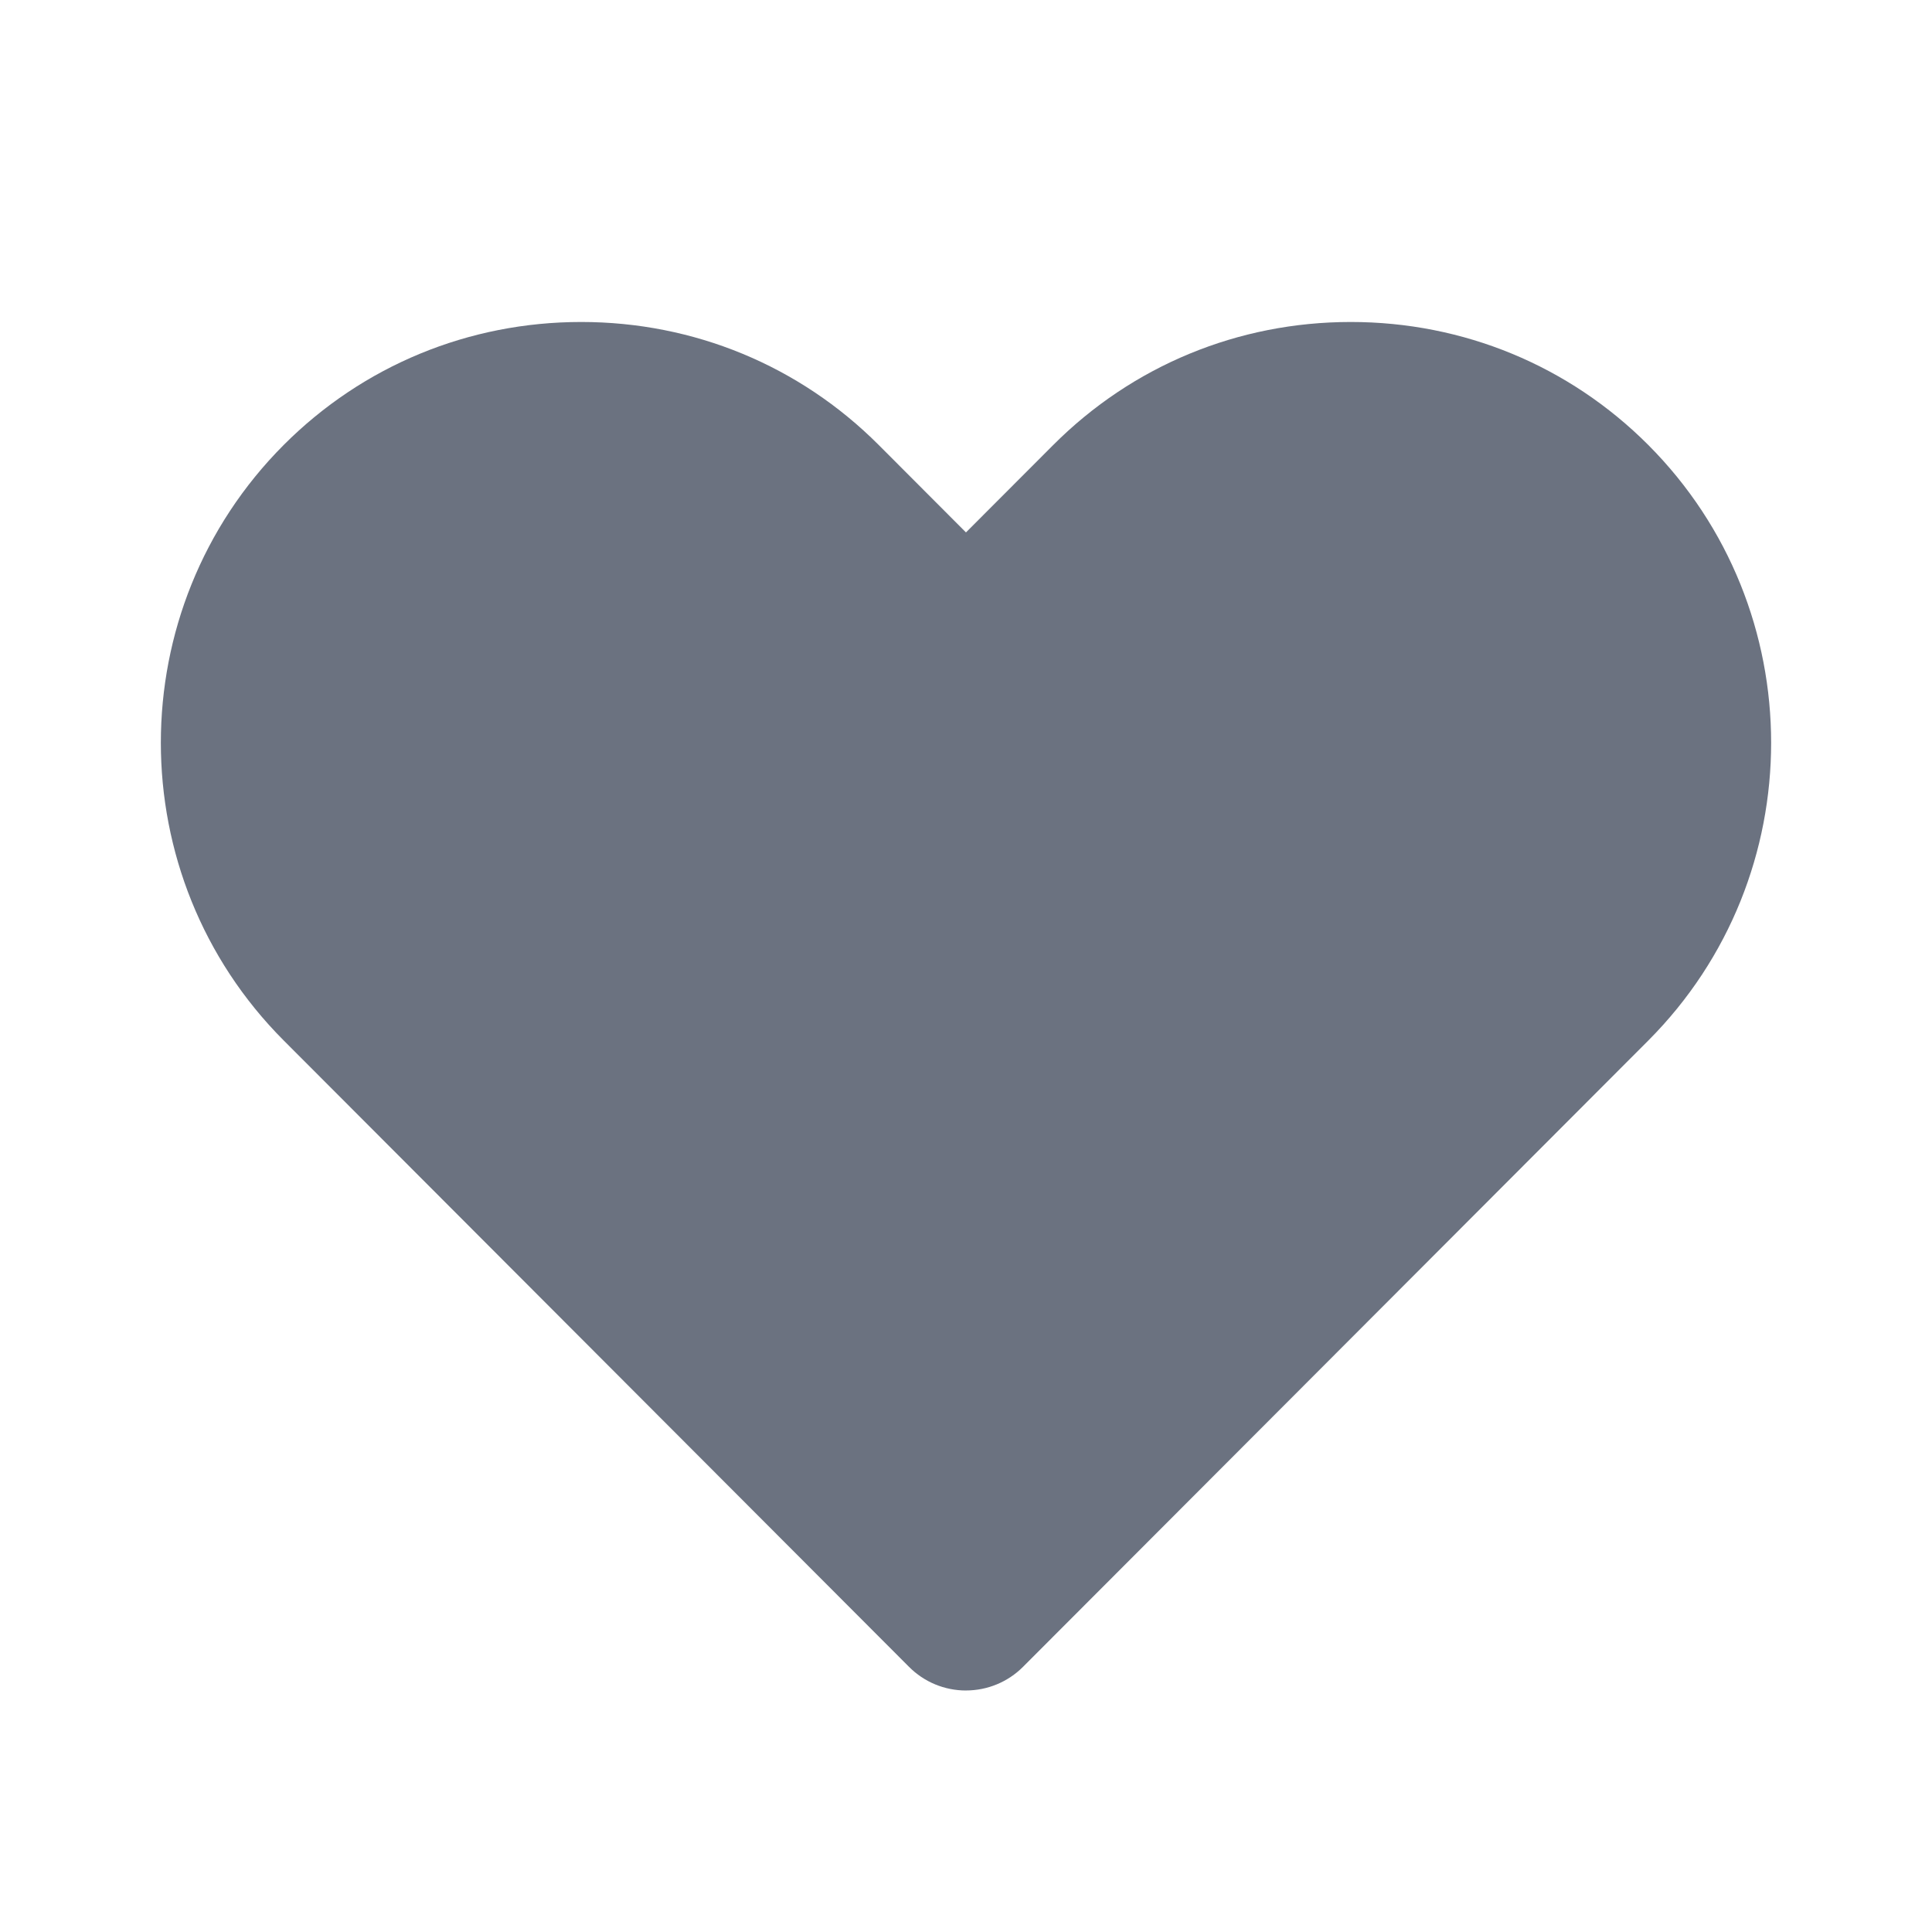
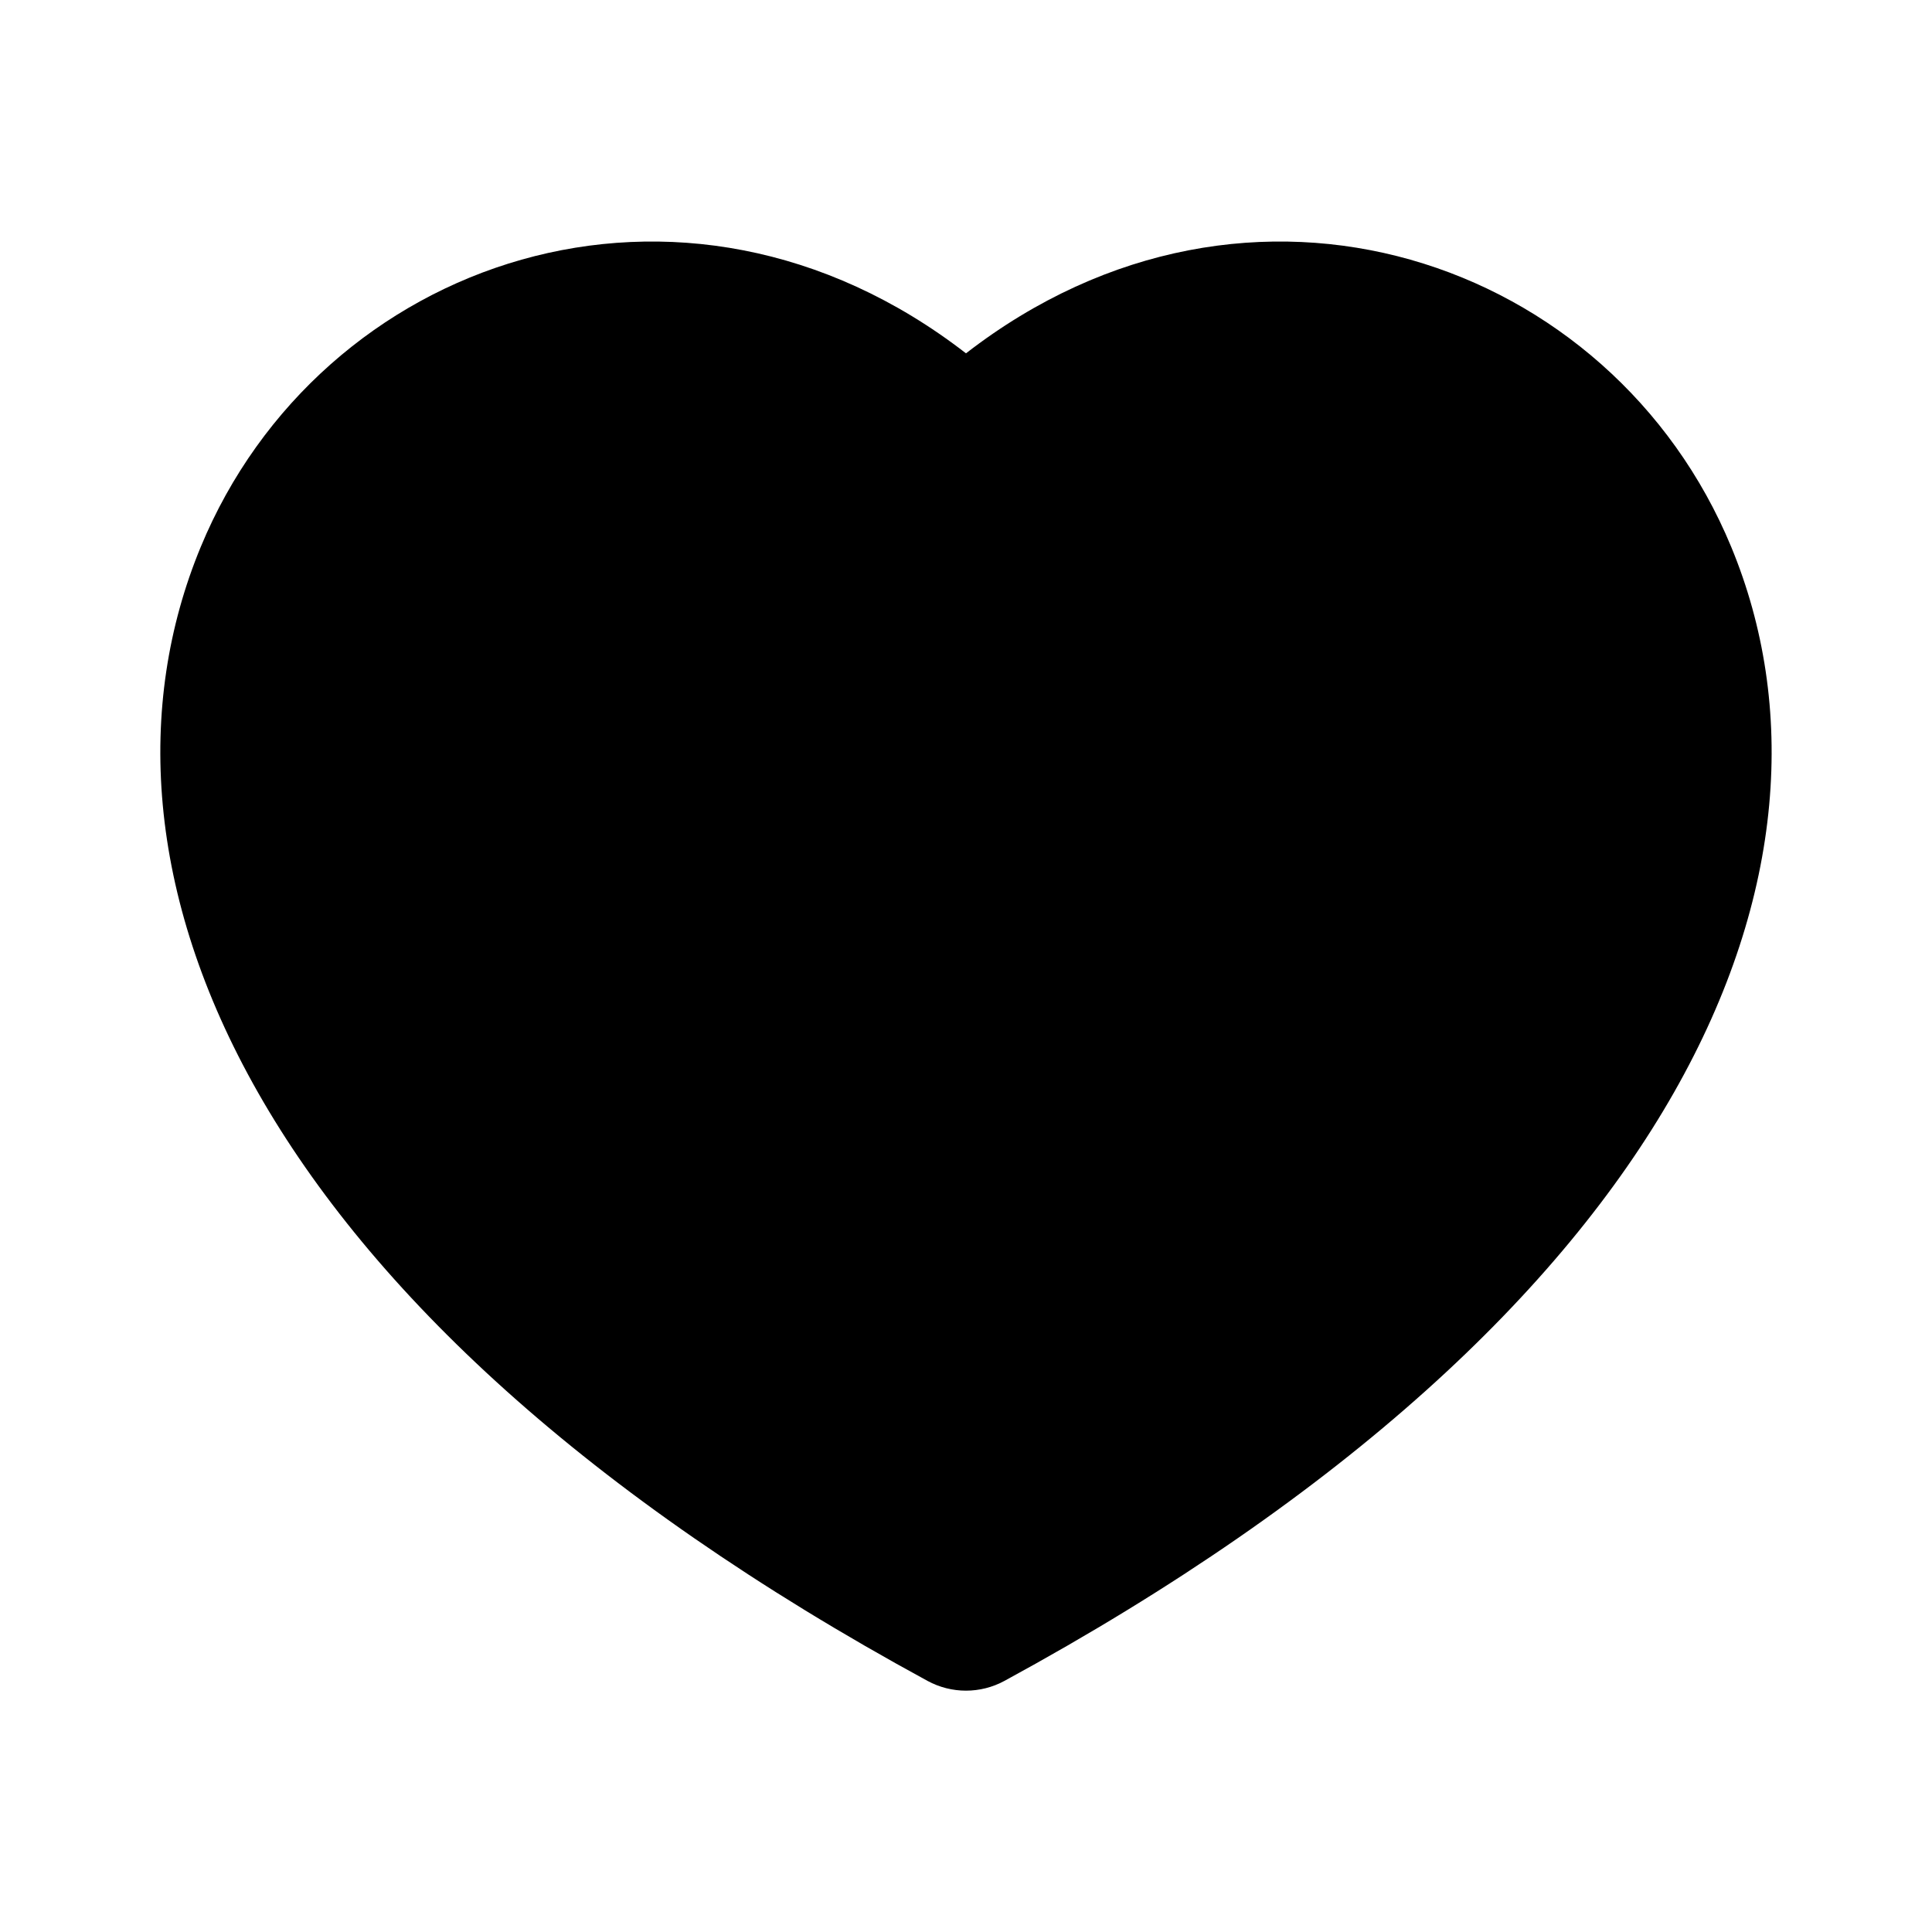
<svg xmlns="http://www.w3.org/2000/svg" fill="none" height="64" viewBox="0 0 64 64" width="64">
-   <path clip-rule="evenodd" d="m32 56c-.709 0-1.387-.28-1.888-.784l-20.712-20.747c-5.429-5.44-5.429-14.291 0-19.731 2.621-2.624 6.123-4.072 9.853-4.072 3.731 0 7.232 1.448 9.853 4.072l2.893 2.899 2.891-2.896c2.624-2.627 6.125-4.075 9.856-4.075 3.731 0 7.232 1.448 9.853 4.072 5.429 5.44 5.429 14.291.003 19.731l-20.715 20.749c-.501.501-1.179.781-1.888.781z" fill="#6b7280" fill-rule="evenodd" />
+   <path d="m31.999 11.705c9.408-7.286 21.404-3.127 25.352 6.417 4.327 10.465-1.379 25.223-24.078 37.56-.794.431-1.753.431-2.547 0-22.699-12.337-28.406-27.095-24.078-37.56 3.947-9.544 15.943-13.703 25.352-6.417z" fill="#000" />
</svg>
